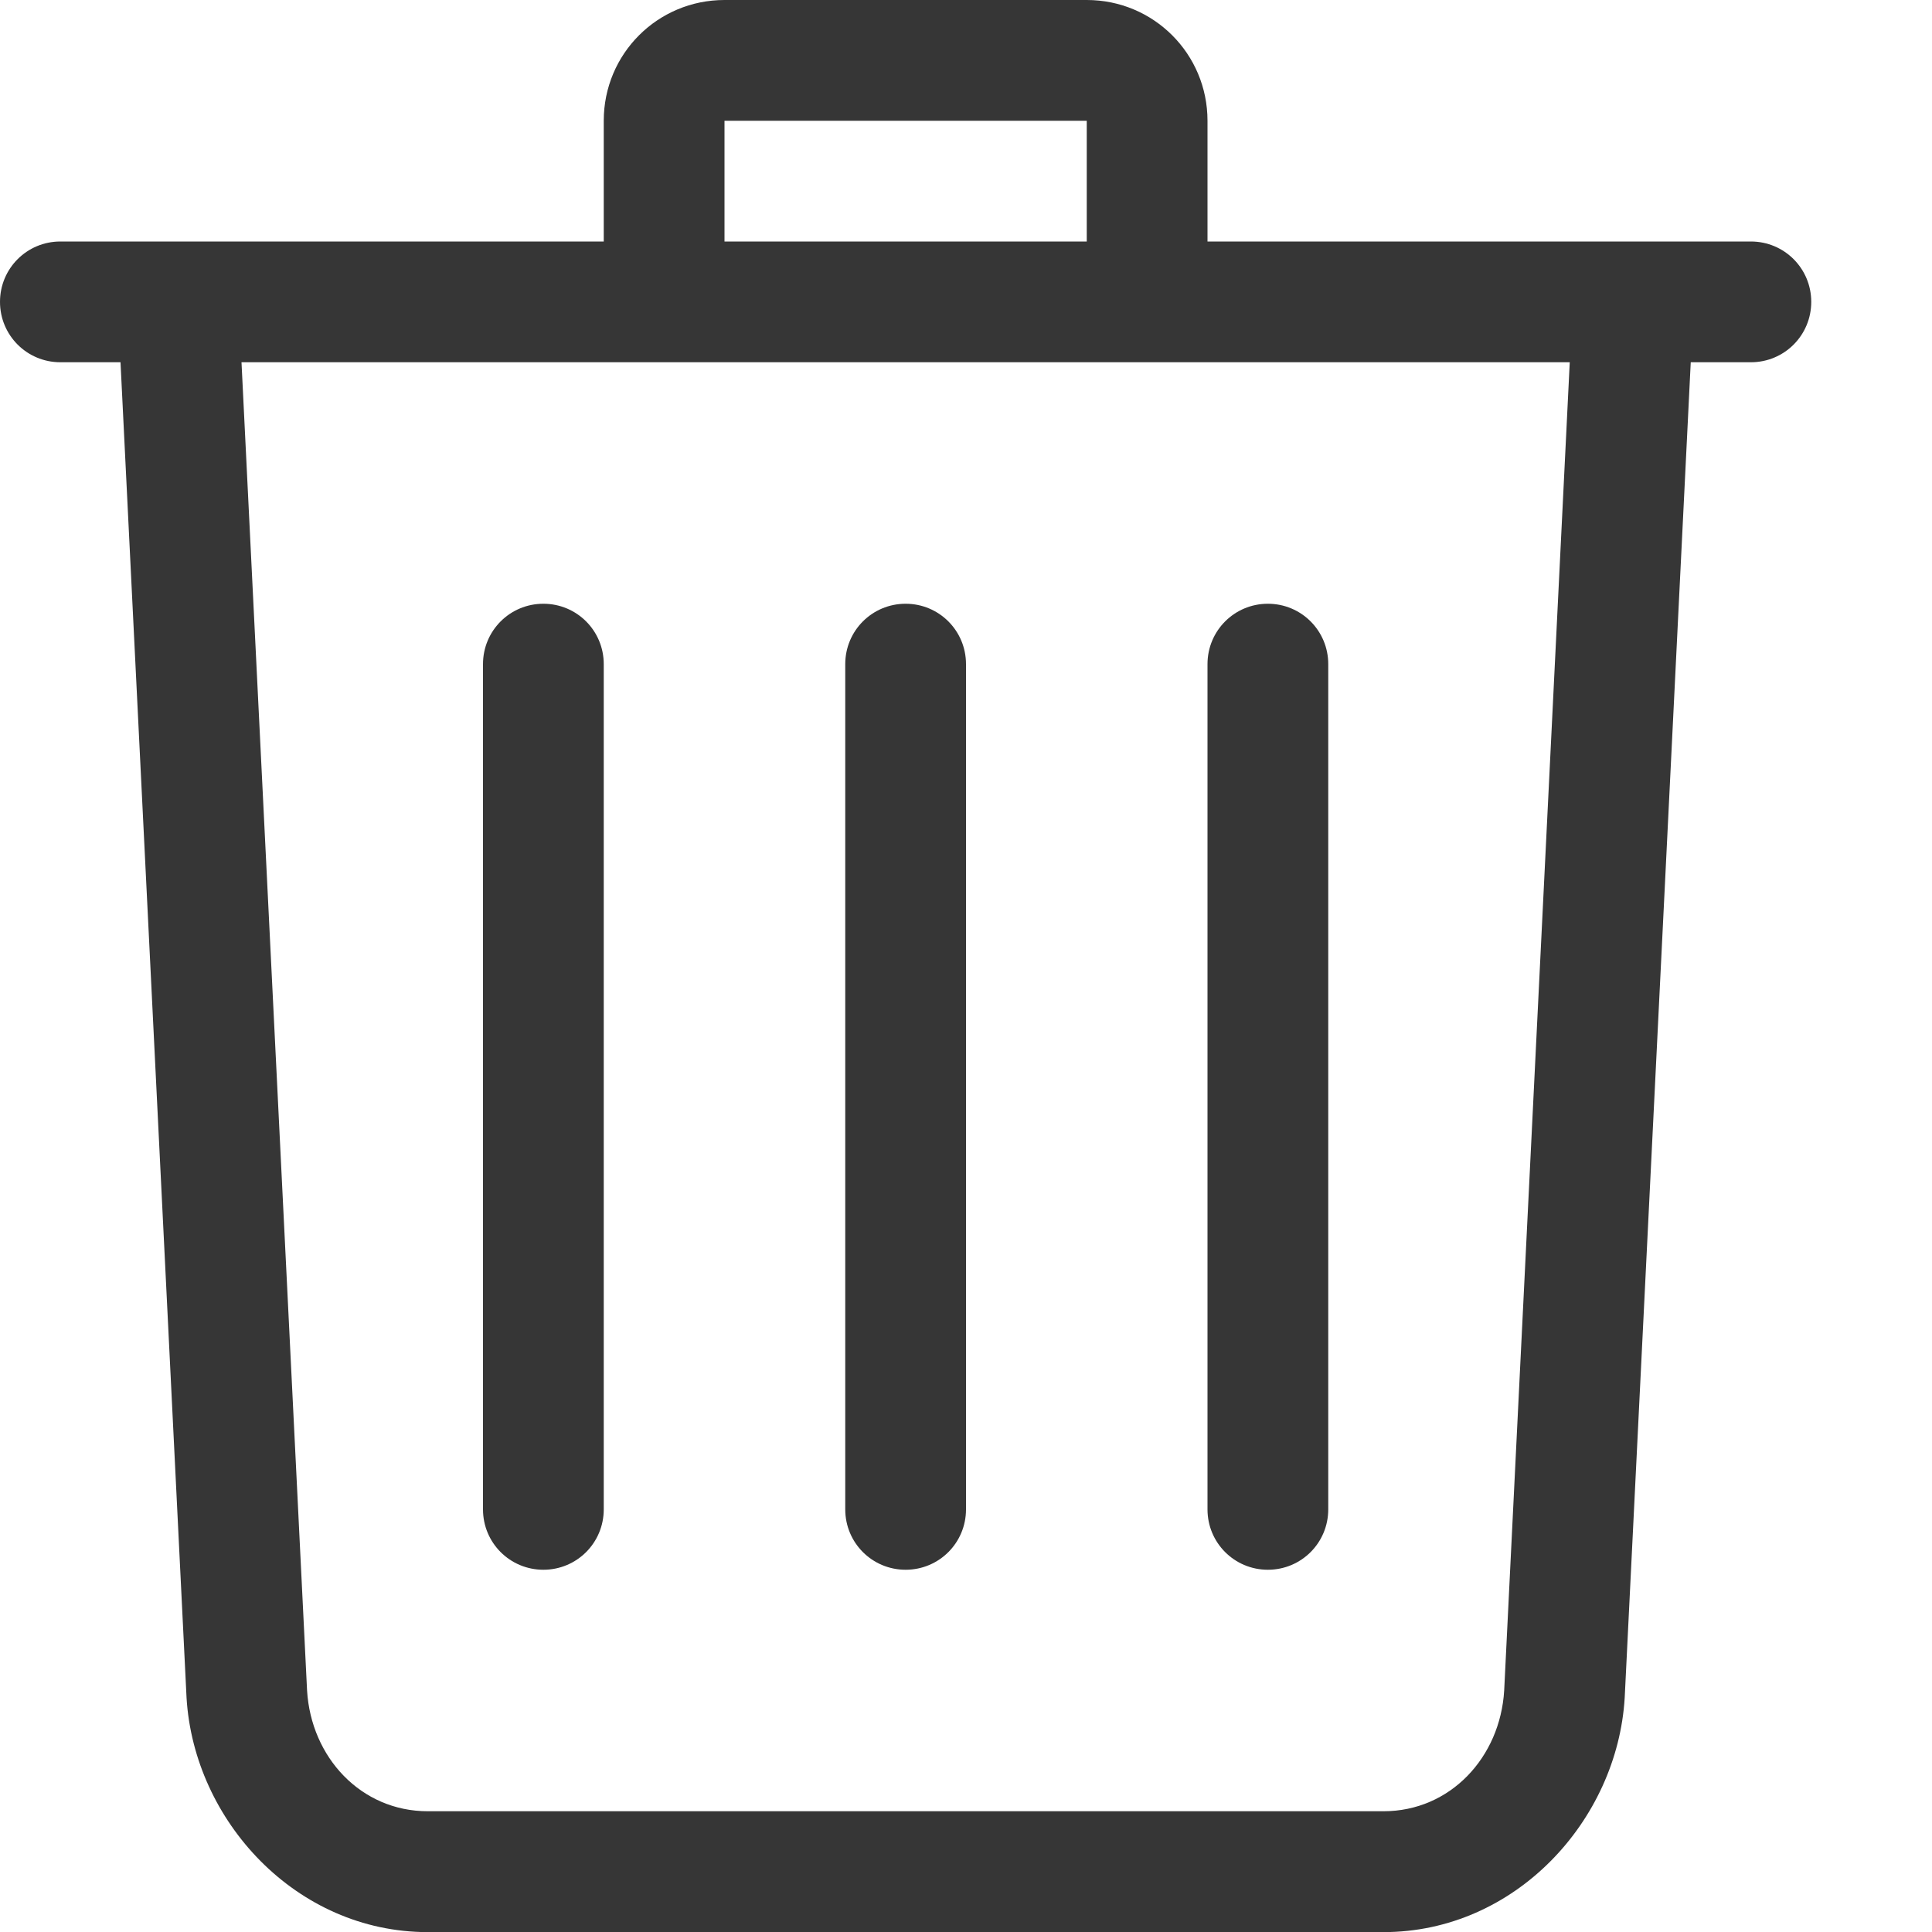
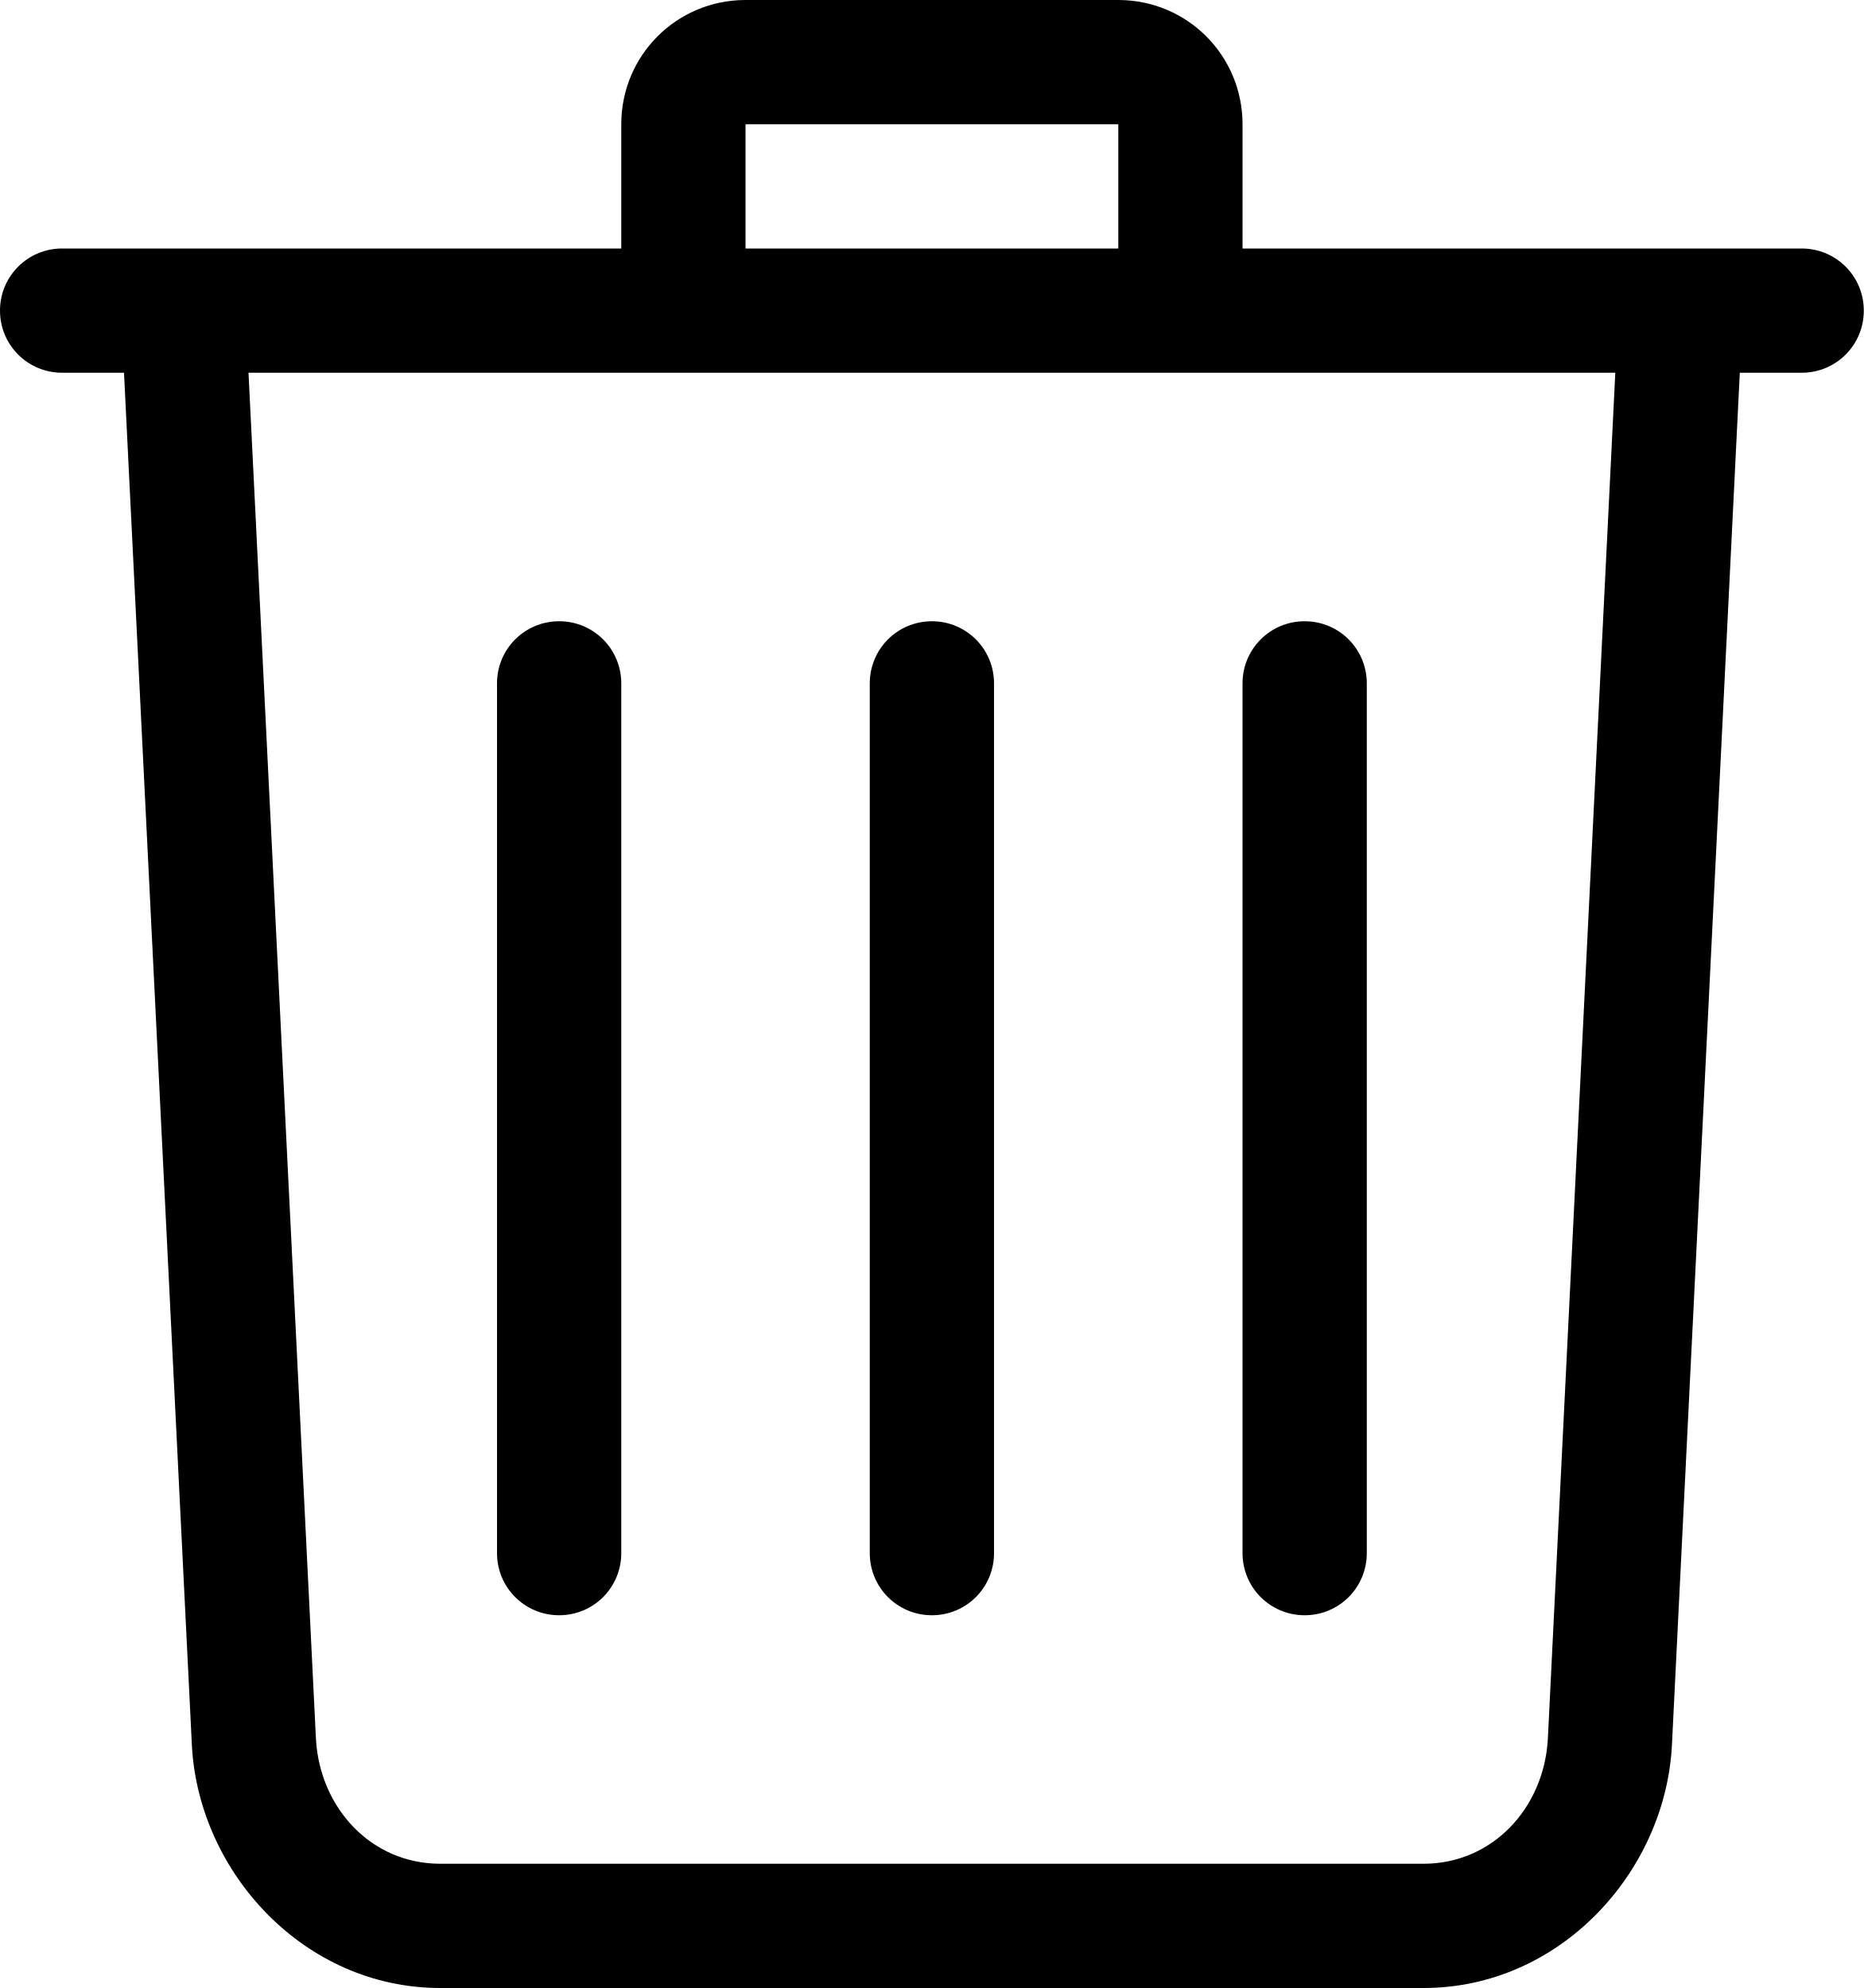
- <svg xmlns="http://www.w3.org/2000/svg" width="16" height="16" version="1.1" viewBox="0 0 16 16">
-   <defs>
-     <style id="current-color-scheme" type="text/css">.ColorScheme-Text { color:#363636; }</style>
-   </defs>
-   <path d="m6 0c-0.554 0-1 0.446-1 1v1h-4.5c-0.277 0-0.5 0.223-0.5 0.5s0.223 0.5 0.5 0.5h0.498l0.547 11.061c0.061 1.016 0.906 1.94 1.998 1.94h7.914c1.092 0 1.937-0.924 1.998-1.94l0.547-11.061h0.498c0.277 0 0.5-0.223 0.5-0.5s-0.223-0.5-0.5-0.5h-4.5v-1c0-0.554-0.446-1-1-1h-3zm0 1h3v1h-3v-1zm-4 2h11l-0.543 11c-0.033 0.553-0.446 1-1 1h-7.914c-0.554 0-0.967-0.447-1-1l-0.543-11zm2.5 2c-0.277 0-0.5 0.223-0.5 0.5v7c0 0.277 0.223 0.5 0.5 0.5s0.5-0.223 0.5-0.5v-7c0-0.277-0.223-0.5-0.5-0.5zm3 0c-0.277 0-0.5 0.223-0.5 0.5v7c0 0.277 0.223 0.5 0.5 0.5s0.5-0.223 0.5-0.5v-7c0-0.277-0.223-0.5-0.5-0.5zm3 0c-0.277 0-0.5 0.223-0.5 0.5v7c0 0.277 0.223 0.5 0.5 0.5s0.5-0.223 0.5-0.5v-7c0-0.277-0.223-0.5-0.5-0.5z" style="fill:currentColor" class="ColorScheme-Text" />
+ <svg xmlns="http://www.w3.org/2000/svg" width="15px" height="16px" viewBox="0 0 15 16" version="1.1">
+   <g id="页面-1" stroke="none" stroke-width="1" fill="none" fill-rule="evenodd">
+     <g id="user-trash" fill="#000000" fill-rule="nonzero">
+       <path d="M6,-4.4408921e-16 C5.446,-4.4408921e-16 5,0.446 5,1 L5,2 L0.5,2 C0.223,2 0,2.223 0,2.5 C0,2.777 0.223,3 0.5,3 L0.998,3 L1.545,14.061 C1.606,15.076 2.451,16 3.543,16 L11.457,16 C12.549,16 13.394,15.077 13.455,14.061 L14.002,3 L14.5,3 C14.777,3 15,2.777 15,2.5 C15,2.223 14.777,2 14.5,2 L10,2 L10,1 C10,0.446 9.554,-4.4408921e-16 9,-4.4408921e-16 L6,-4.4408921e-16 L6,-4.4408921e-16 Z M6,1 L9,1 L9,2 L6,2 L6,1 Z M2,3 L13,3 L12.457,14 C12.424,14.553 12.011,15 11.457,15 L3.543,15 C2.989,15 2.576,14.553 2.543,14 L2,3 L2,3 Z M4.5,5 C4.223,5 4,5.223 4,5.5 L4,12.5 C4,12.777 4.223,13 4.5,13 C4.777,13 5,12.777 5,12.5 L5,5.5 C5,5.223 4.777,5 4.5,5 Z M7.5,5 C7.223,5 7,5.223 7,5.5 L7,12.5 C7,12.777 7.223,13 7.5,13 C7.777,13 8,12.777 8,12.5 L8,5.5 C8,5.223 7.777,5 7.5,5 Z M10.5,5 C10.223,5 10,5.223 10,5.5 L10,12.5 C10,12.777 10.223,13 10.5,13 C10.777,13 11,12.777 11,12.5 L11,5.5 C11,5.223 10.777,5 10.5,5 Z" id="形状" />
+     </g>
+   </g>
</svg>
